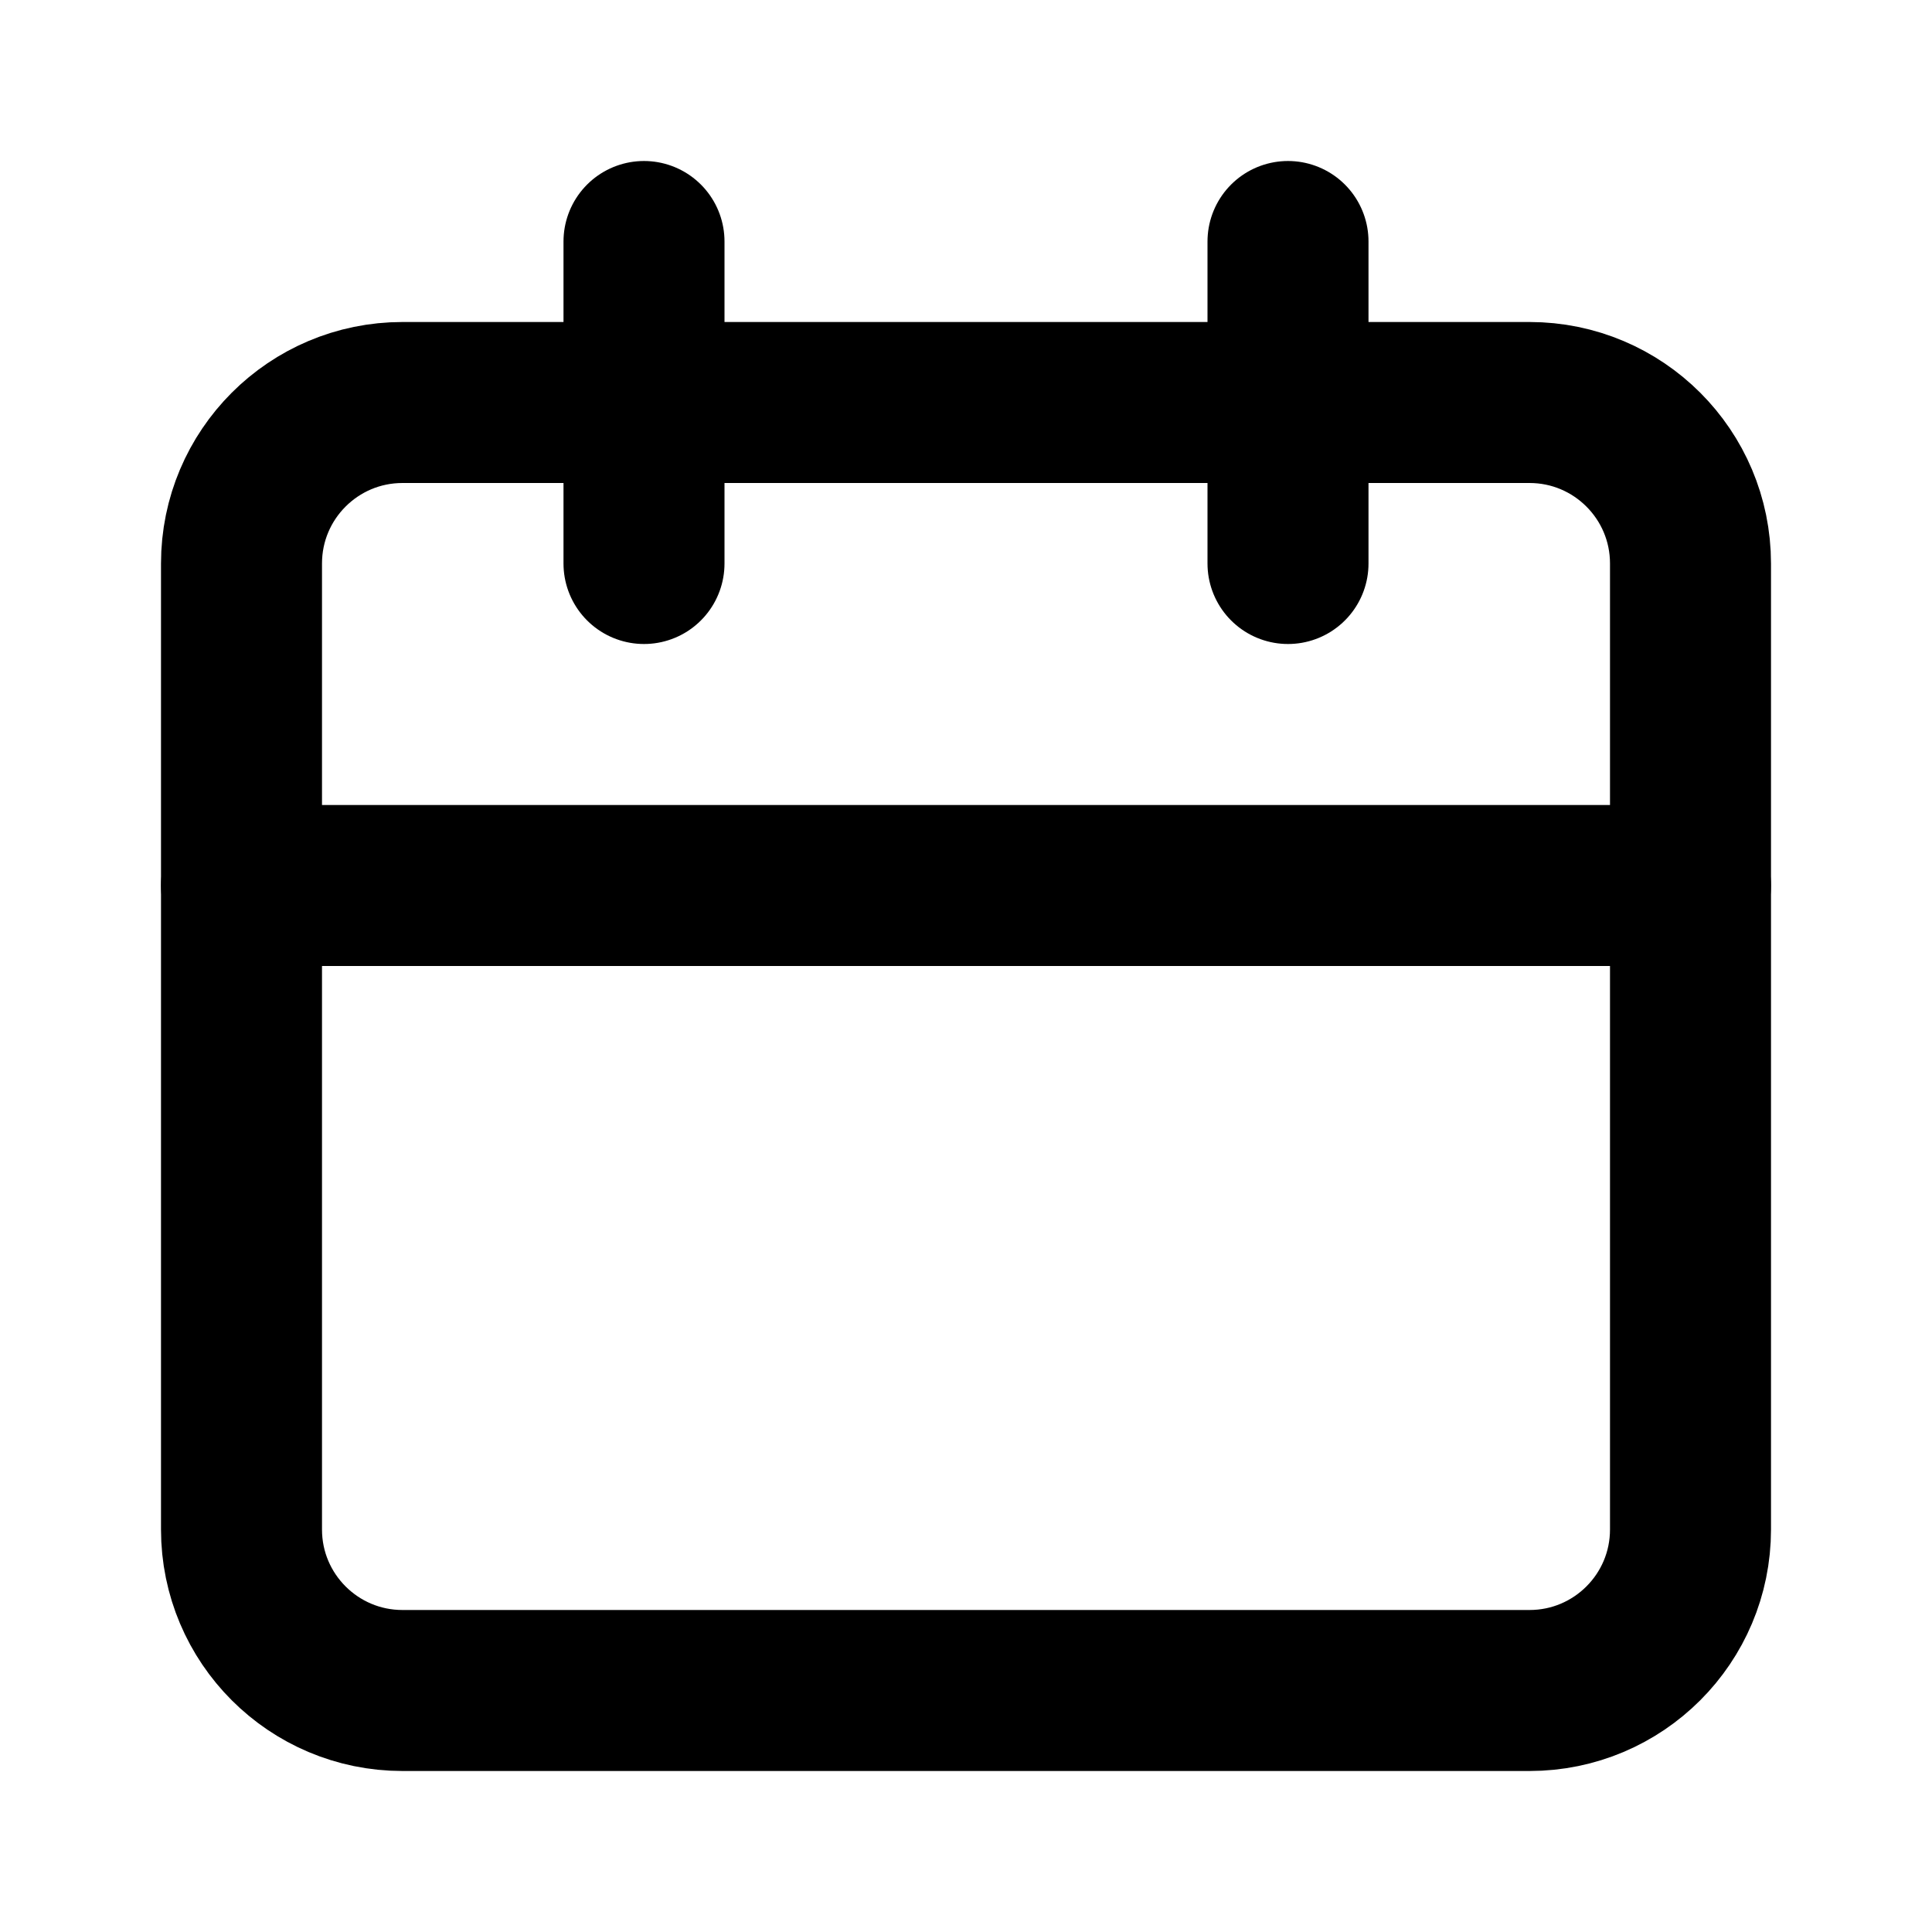
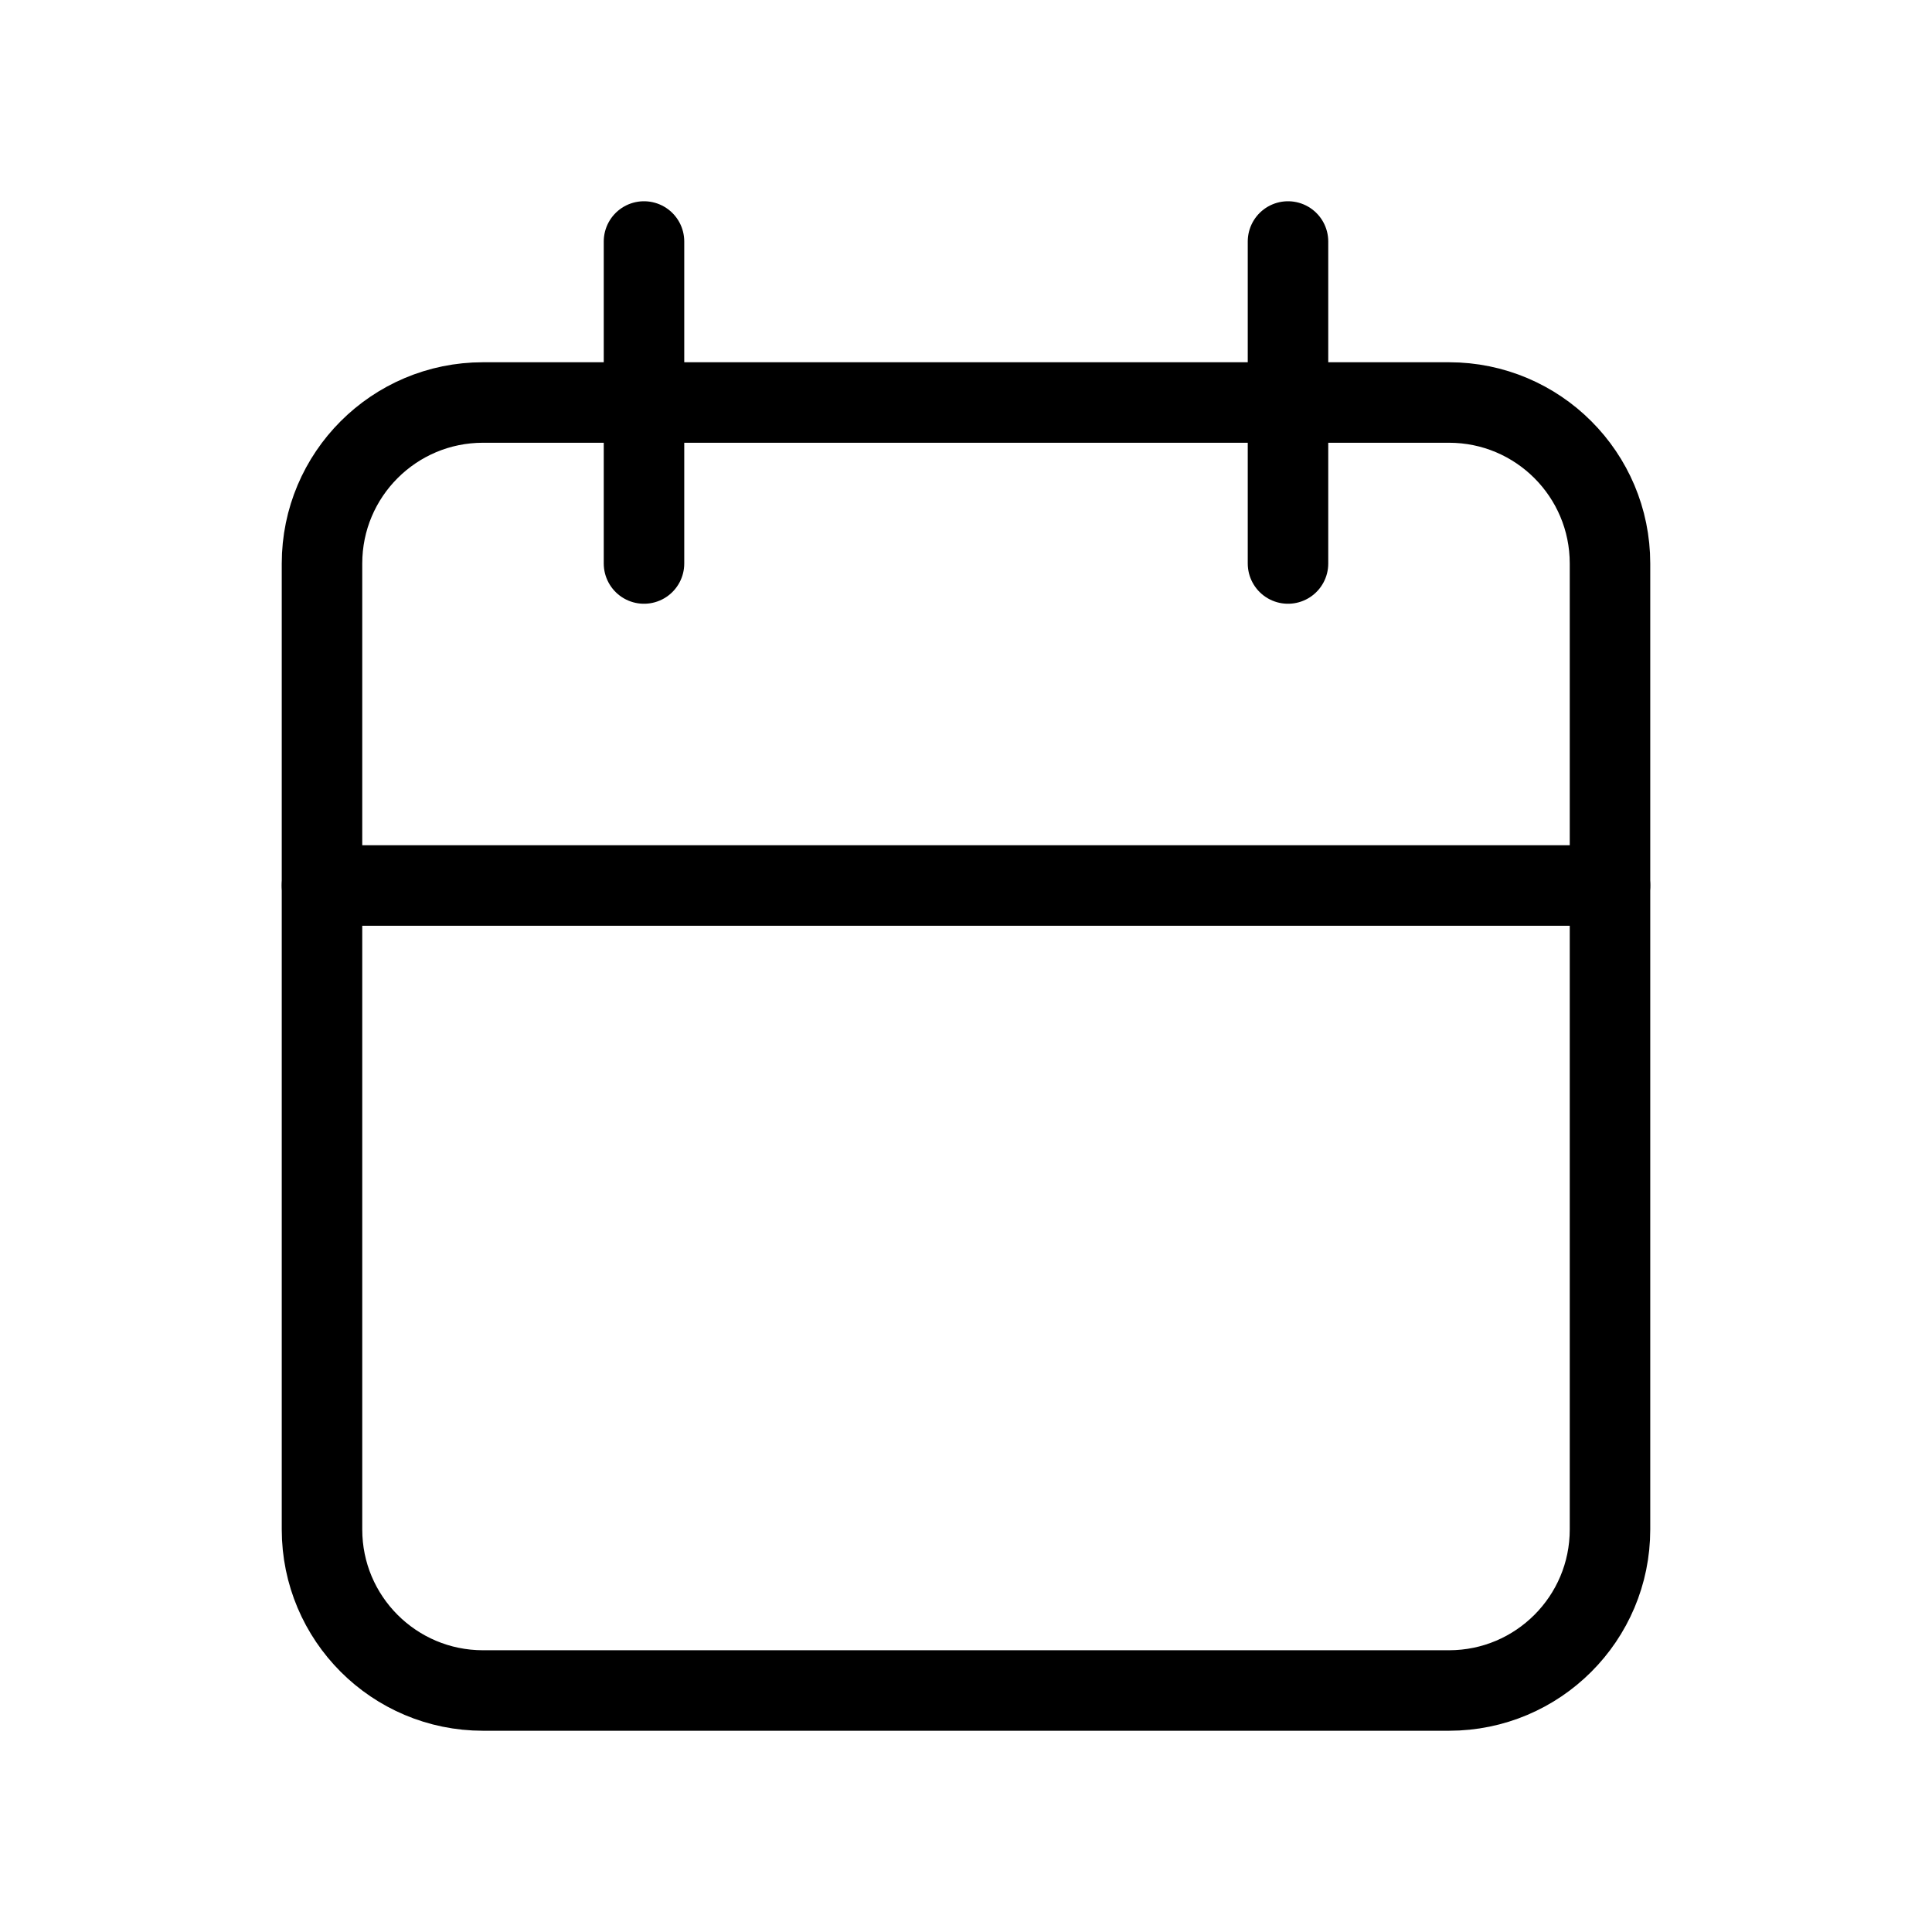
- <svg xmlns="http://www.w3.org/2000/svg" width="24" height="24" viewBox="0 0 24 24" fill="none" stroke="currentColor" stroke-width="2" stroke-linecap="round" stroke-linejoin="round">
-   <rect x="3" y="5" width="18" height="16" rx="2" />
-   <path d="M16 3v4M8 3v4M3 11h18" />
+ <svg xmlns="http://www.w3.org/2000/svg" width="24" height="24" viewBox="0 0 24 24" fill="none" stroke="currentColor" stroke-width="1" stroke-linecap="round" stroke-linejoin="round">
+   <path d="M4 7a2 2 0 0 1 2 -2h12a2 2 0 0 1 2 2v12a2 2 0 0 1 -2 2h-12a2 2 0 0 1 -2 -2l0 -12" />
+   <path d="M16 3l0 4" />
+   <path d="M8 3l0 4" />
+   <path d="M4 11l16 0" />
</svg>
